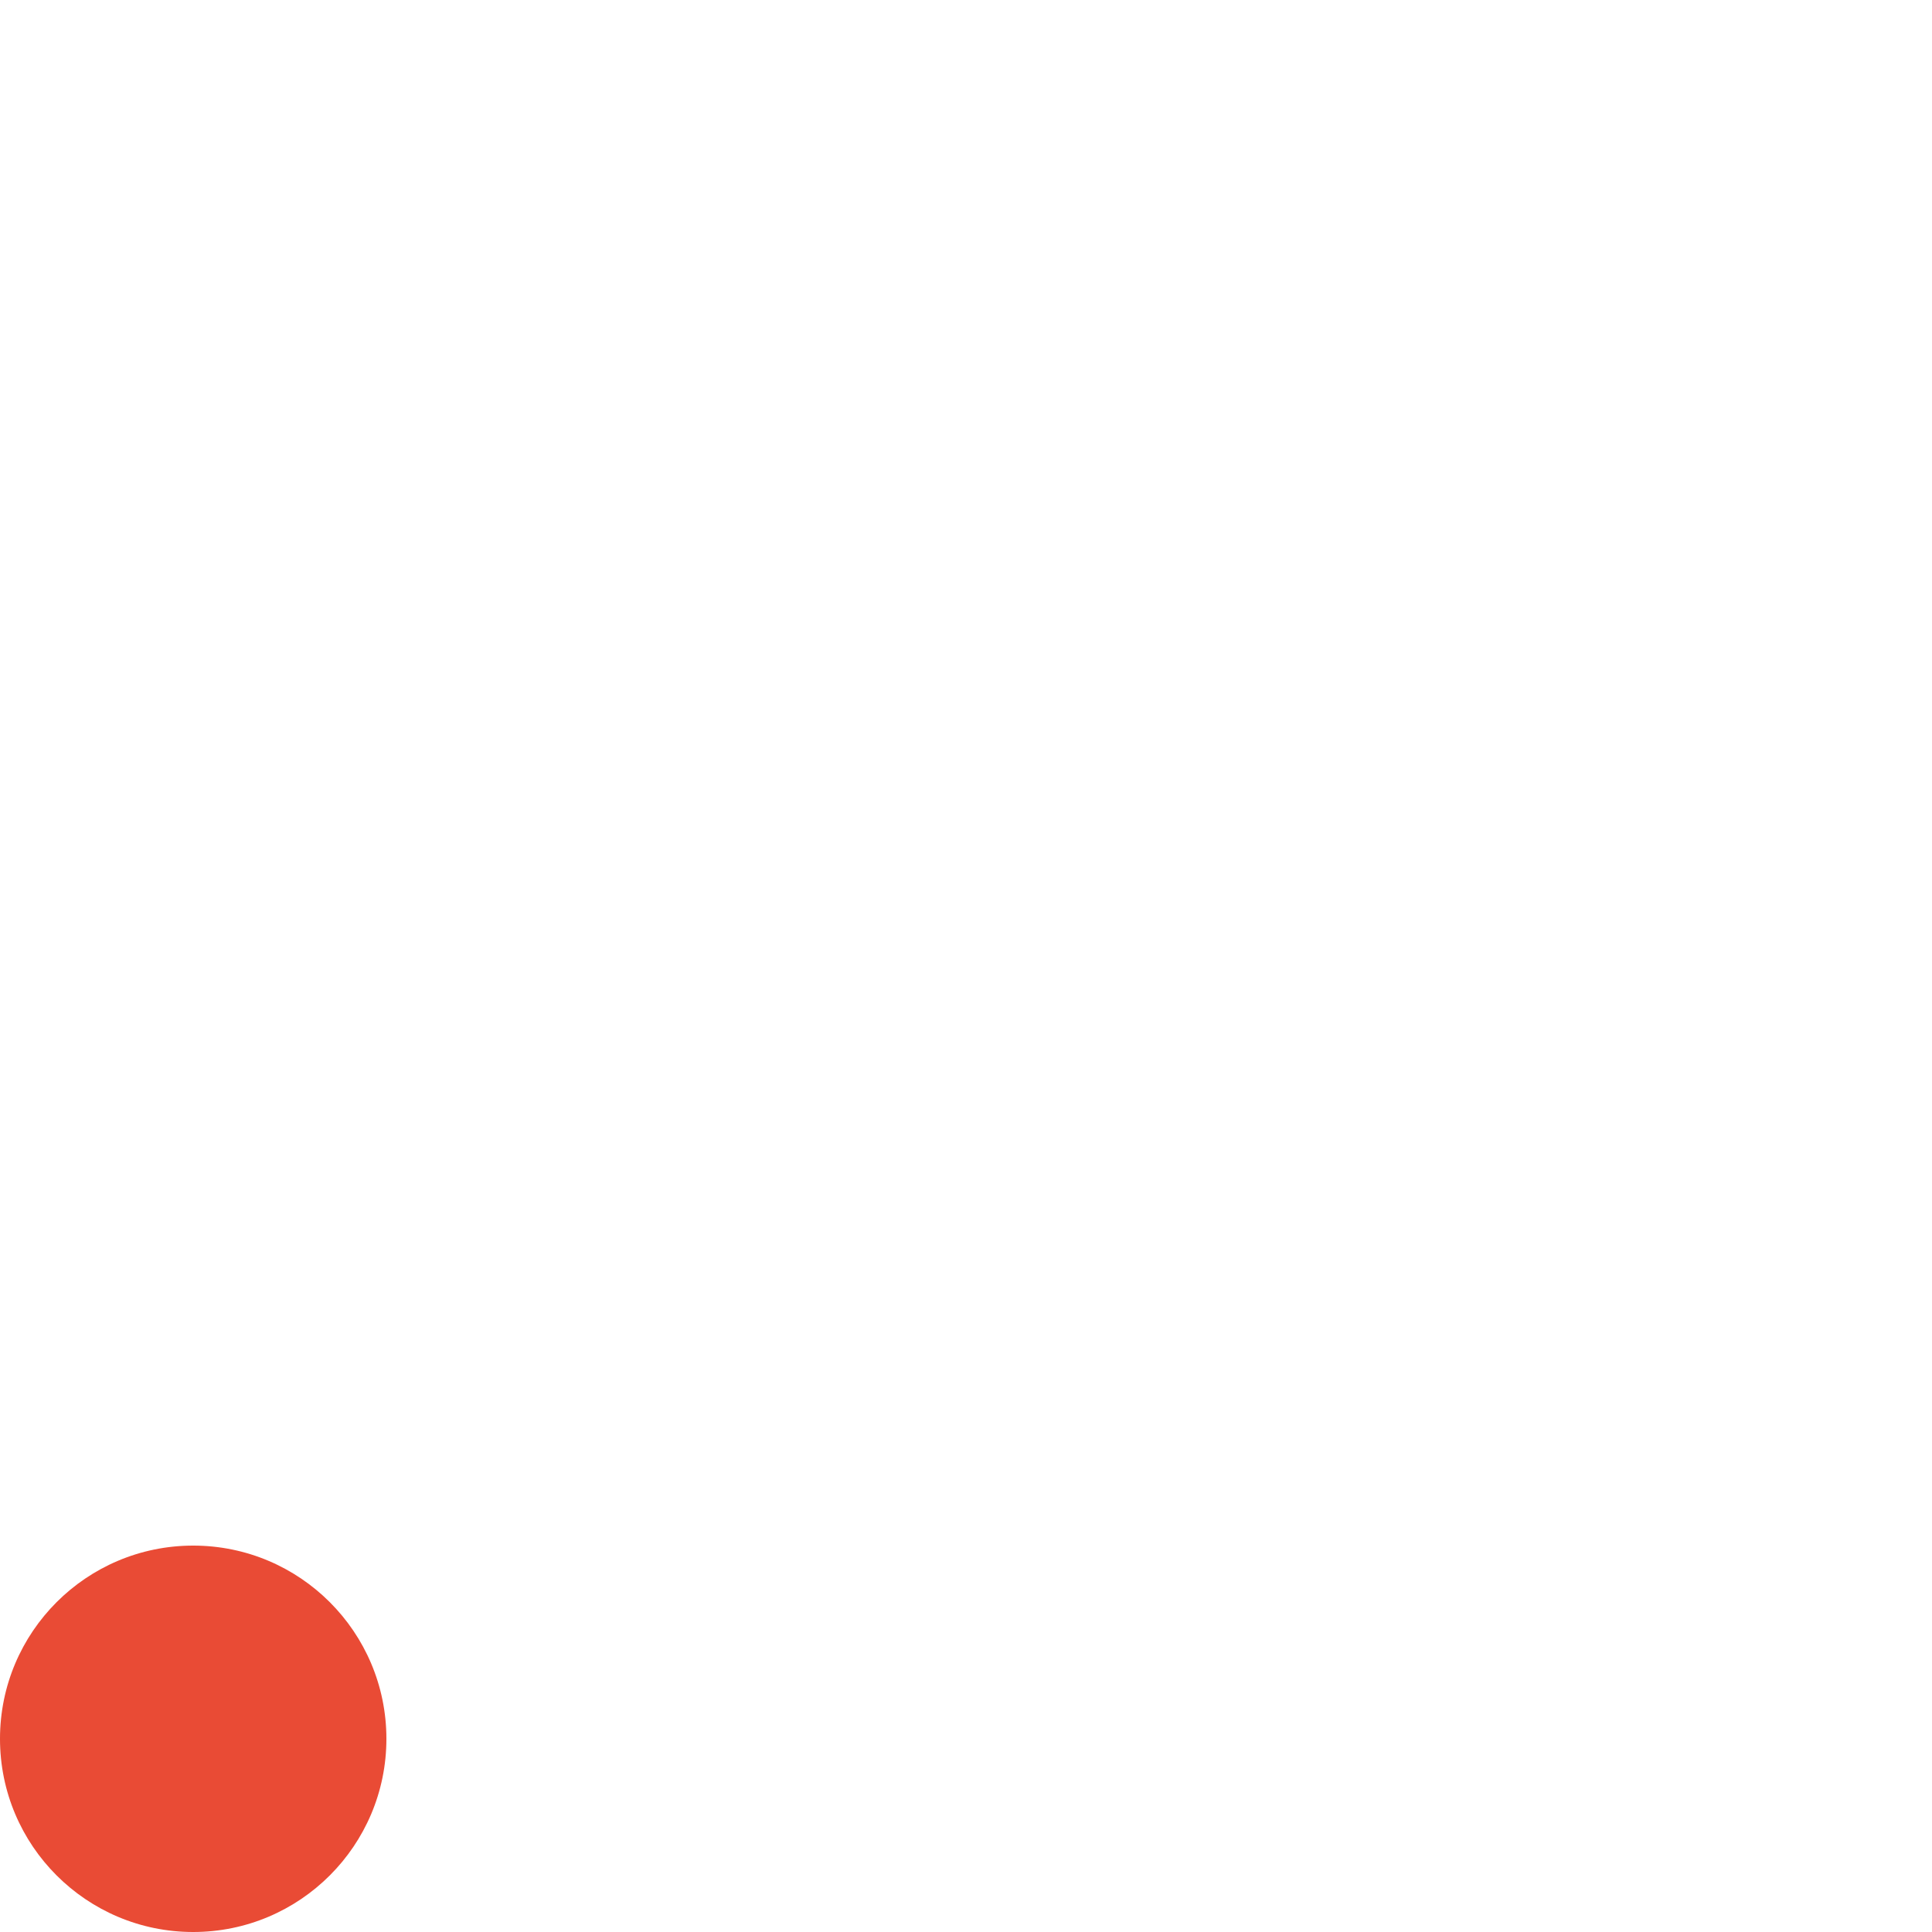
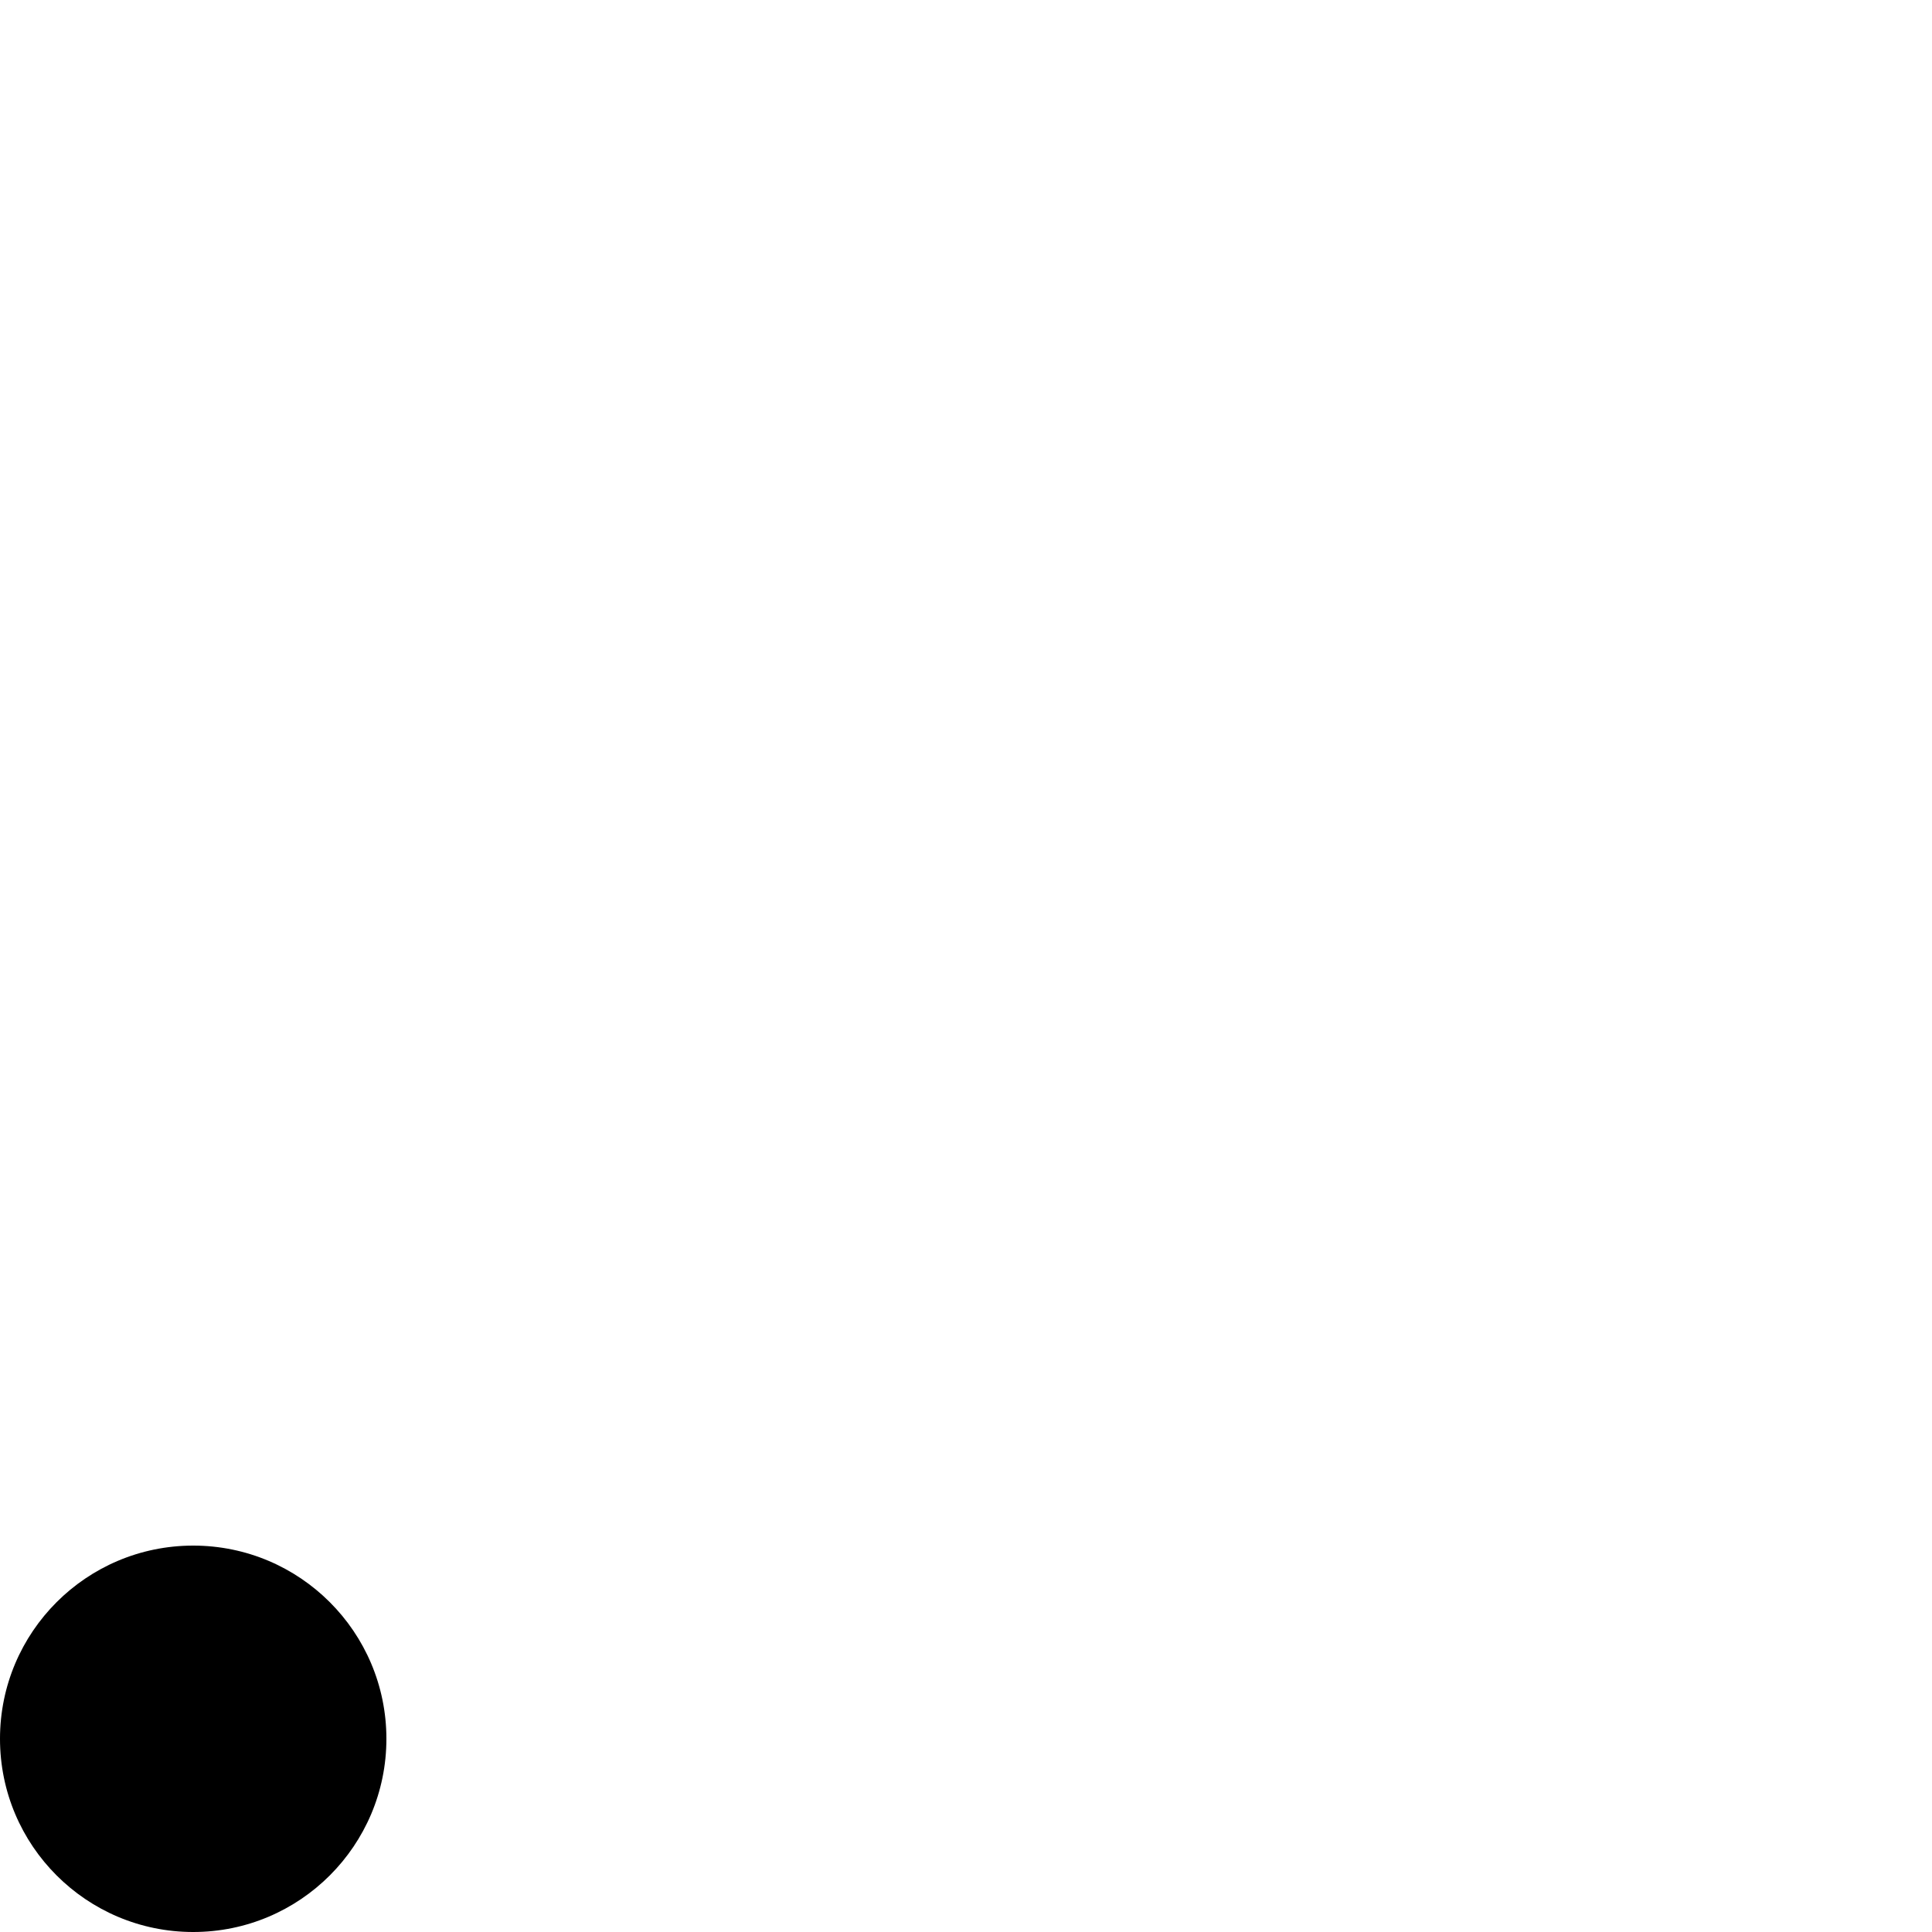
<svg xmlns="http://www.w3.org/2000/svg" version="1.1" id="Layer_1" x="0px" y="0px" width="20px" height="20px" viewBox="0 0 20 20" enable-background="new 0 0 20 20" xml:space="preserve">
-   <circle fill="#E94B35" cx="2" cy="18" r="2" />
+   <circle fill="##259ce9" cx="2" cy="18" r="2" />
</svg>
